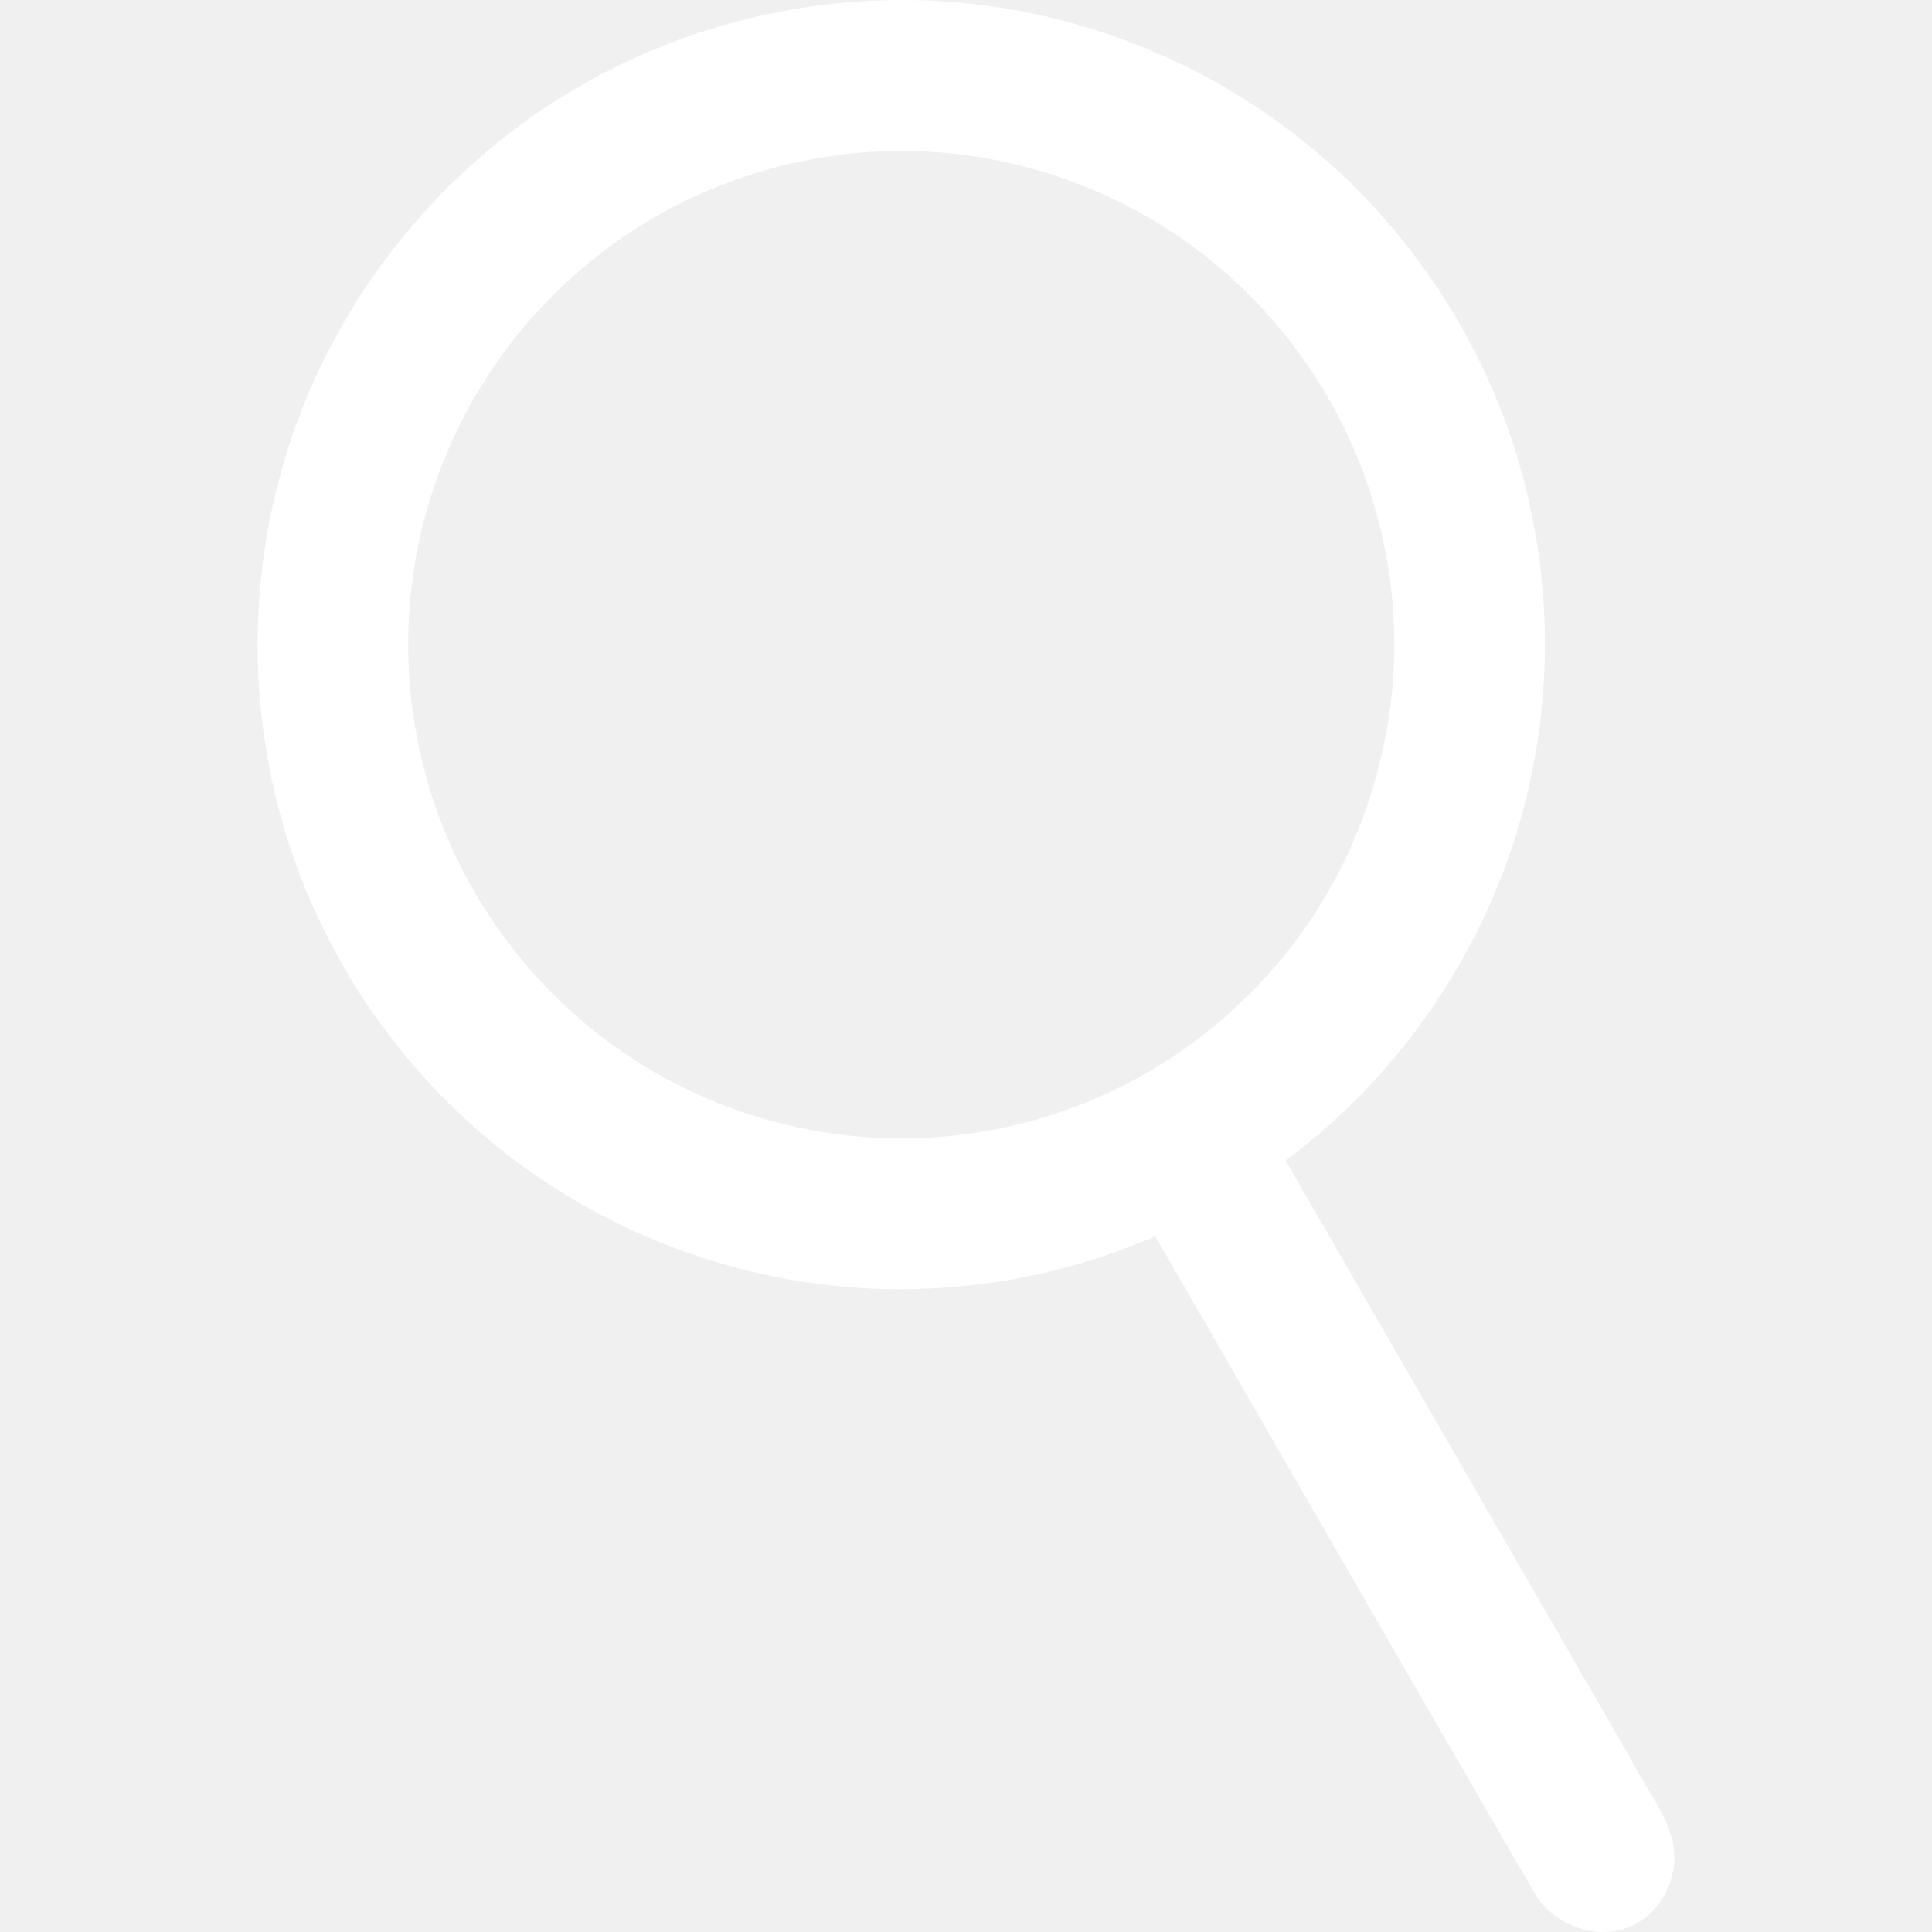
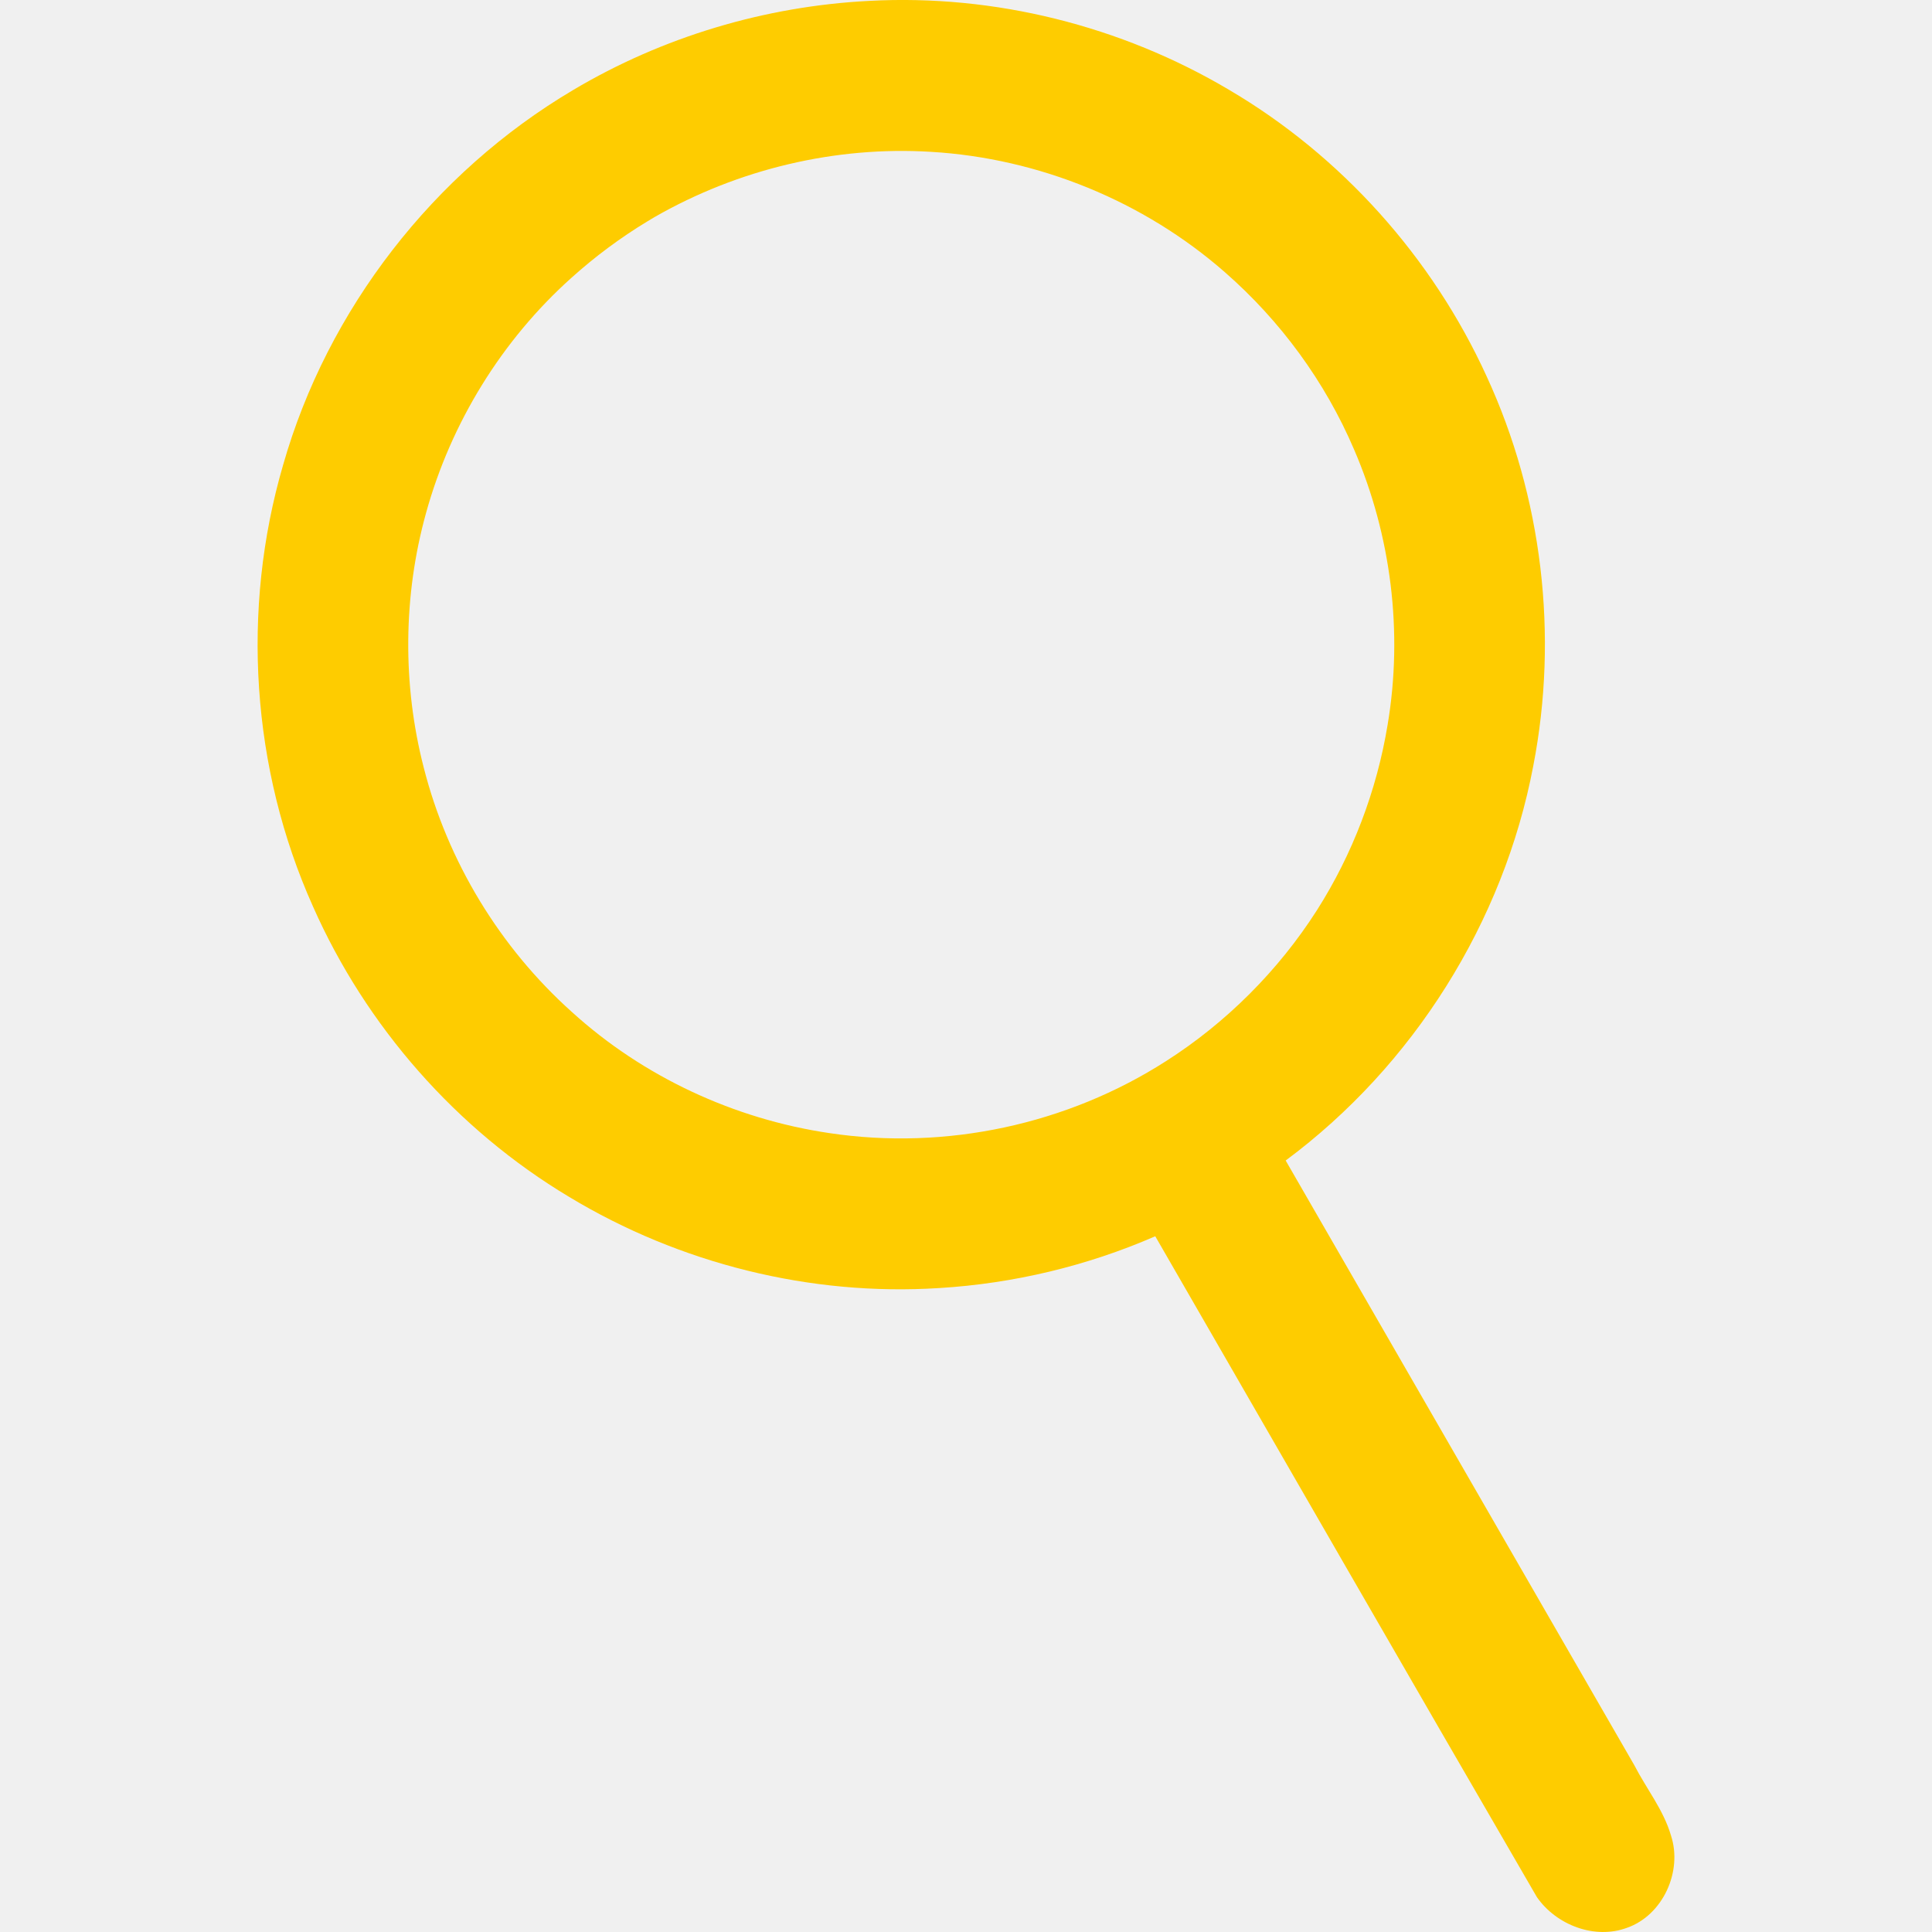
<svg xmlns="http://www.w3.org/2000/svg" width="300" height="300" viewBox="0 0 79.375 79.375" version="1.1" id="svg1">
  <defs id="defs1" />
  <g id="layer1">
-     <path id="rect1" style="fill:#ffffff;fill-opacity:1;stroke:#254750;stroke-width:0;stroke-linecap:round;stroke-linejoin:round;paint-order:fill markers stroke" d="M 23.54,3.703 C 17.821,7.088 13.453,12.706 11.63,19.107 c -1.734,5.936 -1.304,12.484 1.226,18.129 2.18,4.933 5.903,9.171 10.529,11.939 4.536,2.74 9.908,4.083 15.199,3.744 3.053,-0.185 6.074,-0.906 8.879,-2.128 5.223,9.053 10.433,18.114 15.68,27.152 0.795,1.143 2.369,1.752 3.7,1.26 1.476,-0.517 2.289,-2.313 1.811,-3.783 -0.306,-1.057 -1.01,-1.928 -1.508,-2.895 -4.775,-8.282 -9.55,-16.564 -14.325,-24.846 5.242,-3.891 8.957,-9.793 10.173,-16.216 1.041,-5.362 0.371,-11.045 -1.918,-16.005 -2.227,-4.878 -5.965,-9.055 -10.587,-11.771 -4.428,-2.626 -9.633,-3.929 -14.775,-3.651 -4.273,0.217 -8.493,1.476 -12.173,3.666 z m 3.36,5.211 c 3.418,-1.96 7.413,-2.919 11.349,-2.676 4.426,0.261 8.742,2.026 12.075,4.946 2.285,1.998 4.115,4.494 5.308,7.285 1.526,3.535 2.017,7.511 1.377,11.311 -0.446,2.702 -1.439,5.315 -2.904,7.616 -1.585,2.484 -3.733,4.626 -6.197,6.198 -4.064,2.607 -9.053,3.679 -13.839,2.958 -3.905,-0.577 -7.644,-2.312 -10.574,-4.976 -2.953,-2.644 -5.107,-6.183 -6.087,-10.044 -0.878,-3.409 -0.848,-7.066 0.098,-10.465 1.023,-3.696 3.11,-7.091 5.966,-9.649 0.97,-0.873 2.025,-1.659 3.139,-2.331 0.096,-0.058 0.191,-0.116 0.287,-0.173 z" />
+     <path id="rect1" style="fill:#fecc00;fill-opacity:1;stroke:#254750;stroke-width:0;stroke-linecap:round;stroke-linejoin:round;paint-order:fill markers stroke" d="M 23.54,3.703 C 17.821,7.088 13.453,12.706 11.63,19.107 c -1.734,5.936 -1.304,12.484 1.226,18.129 2.18,4.933 5.903,9.171 10.529,11.939 4.536,2.74 9.908,4.083 15.199,3.744 3.053,-0.185 6.074,-0.906 8.879,-2.128 5.223,9.053 10.433,18.114 15.68,27.152 0.795,1.143 2.369,1.752 3.7,1.26 1.476,-0.517 2.289,-2.313 1.811,-3.783 -0.306,-1.057 -1.01,-1.928 -1.508,-2.895 -4.775,-8.282 -9.55,-16.564 -14.325,-24.846 5.242,-3.891 8.957,-9.793 10.173,-16.216 1.041,-5.362 0.371,-11.045 -1.918,-16.005 -2.227,-4.878 -5.965,-9.055 -10.587,-11.771 -4.428,-2.626 -9.633,-3.929 -14.775,-3.651 -4.273,0.217 -8.493,1.476 -12.173,3.666 z m 3.36,5.211 c 3.418,-1.96 7.413,-2.919 11.349,-2.676 4.426,0.261 8.742,2.026 12.075,4.946 2.285,1.998 4.115,4.494 5.308,7.285 1.526,3.535 2.017,7.511 1.377,11.311 -0.446,2.702 -1.439,5.315 -2.904,7.616 -1.585,2.484 -3.733,4.626 -6.197,6.198 -4.064,2.607 -9.053,3.679 -13.839,2.958 -3.905,-0.577 -7.644,-2.312 -10.574,-4.976 -2.953,-2.644 -5.107,-6.183 -6.087,-10.044 -0.878,-3.409 -0.848,-7.066 0.098,-10.465 1.023,-3.696 3.11,-7.091 5.966,-9.649 0.97,-0.873 2.025,-1.659 3.139,-2.331 0.096,-0.058 0.191,-0.116 0.287,-0.173 z" />
  </g>
</svg>
